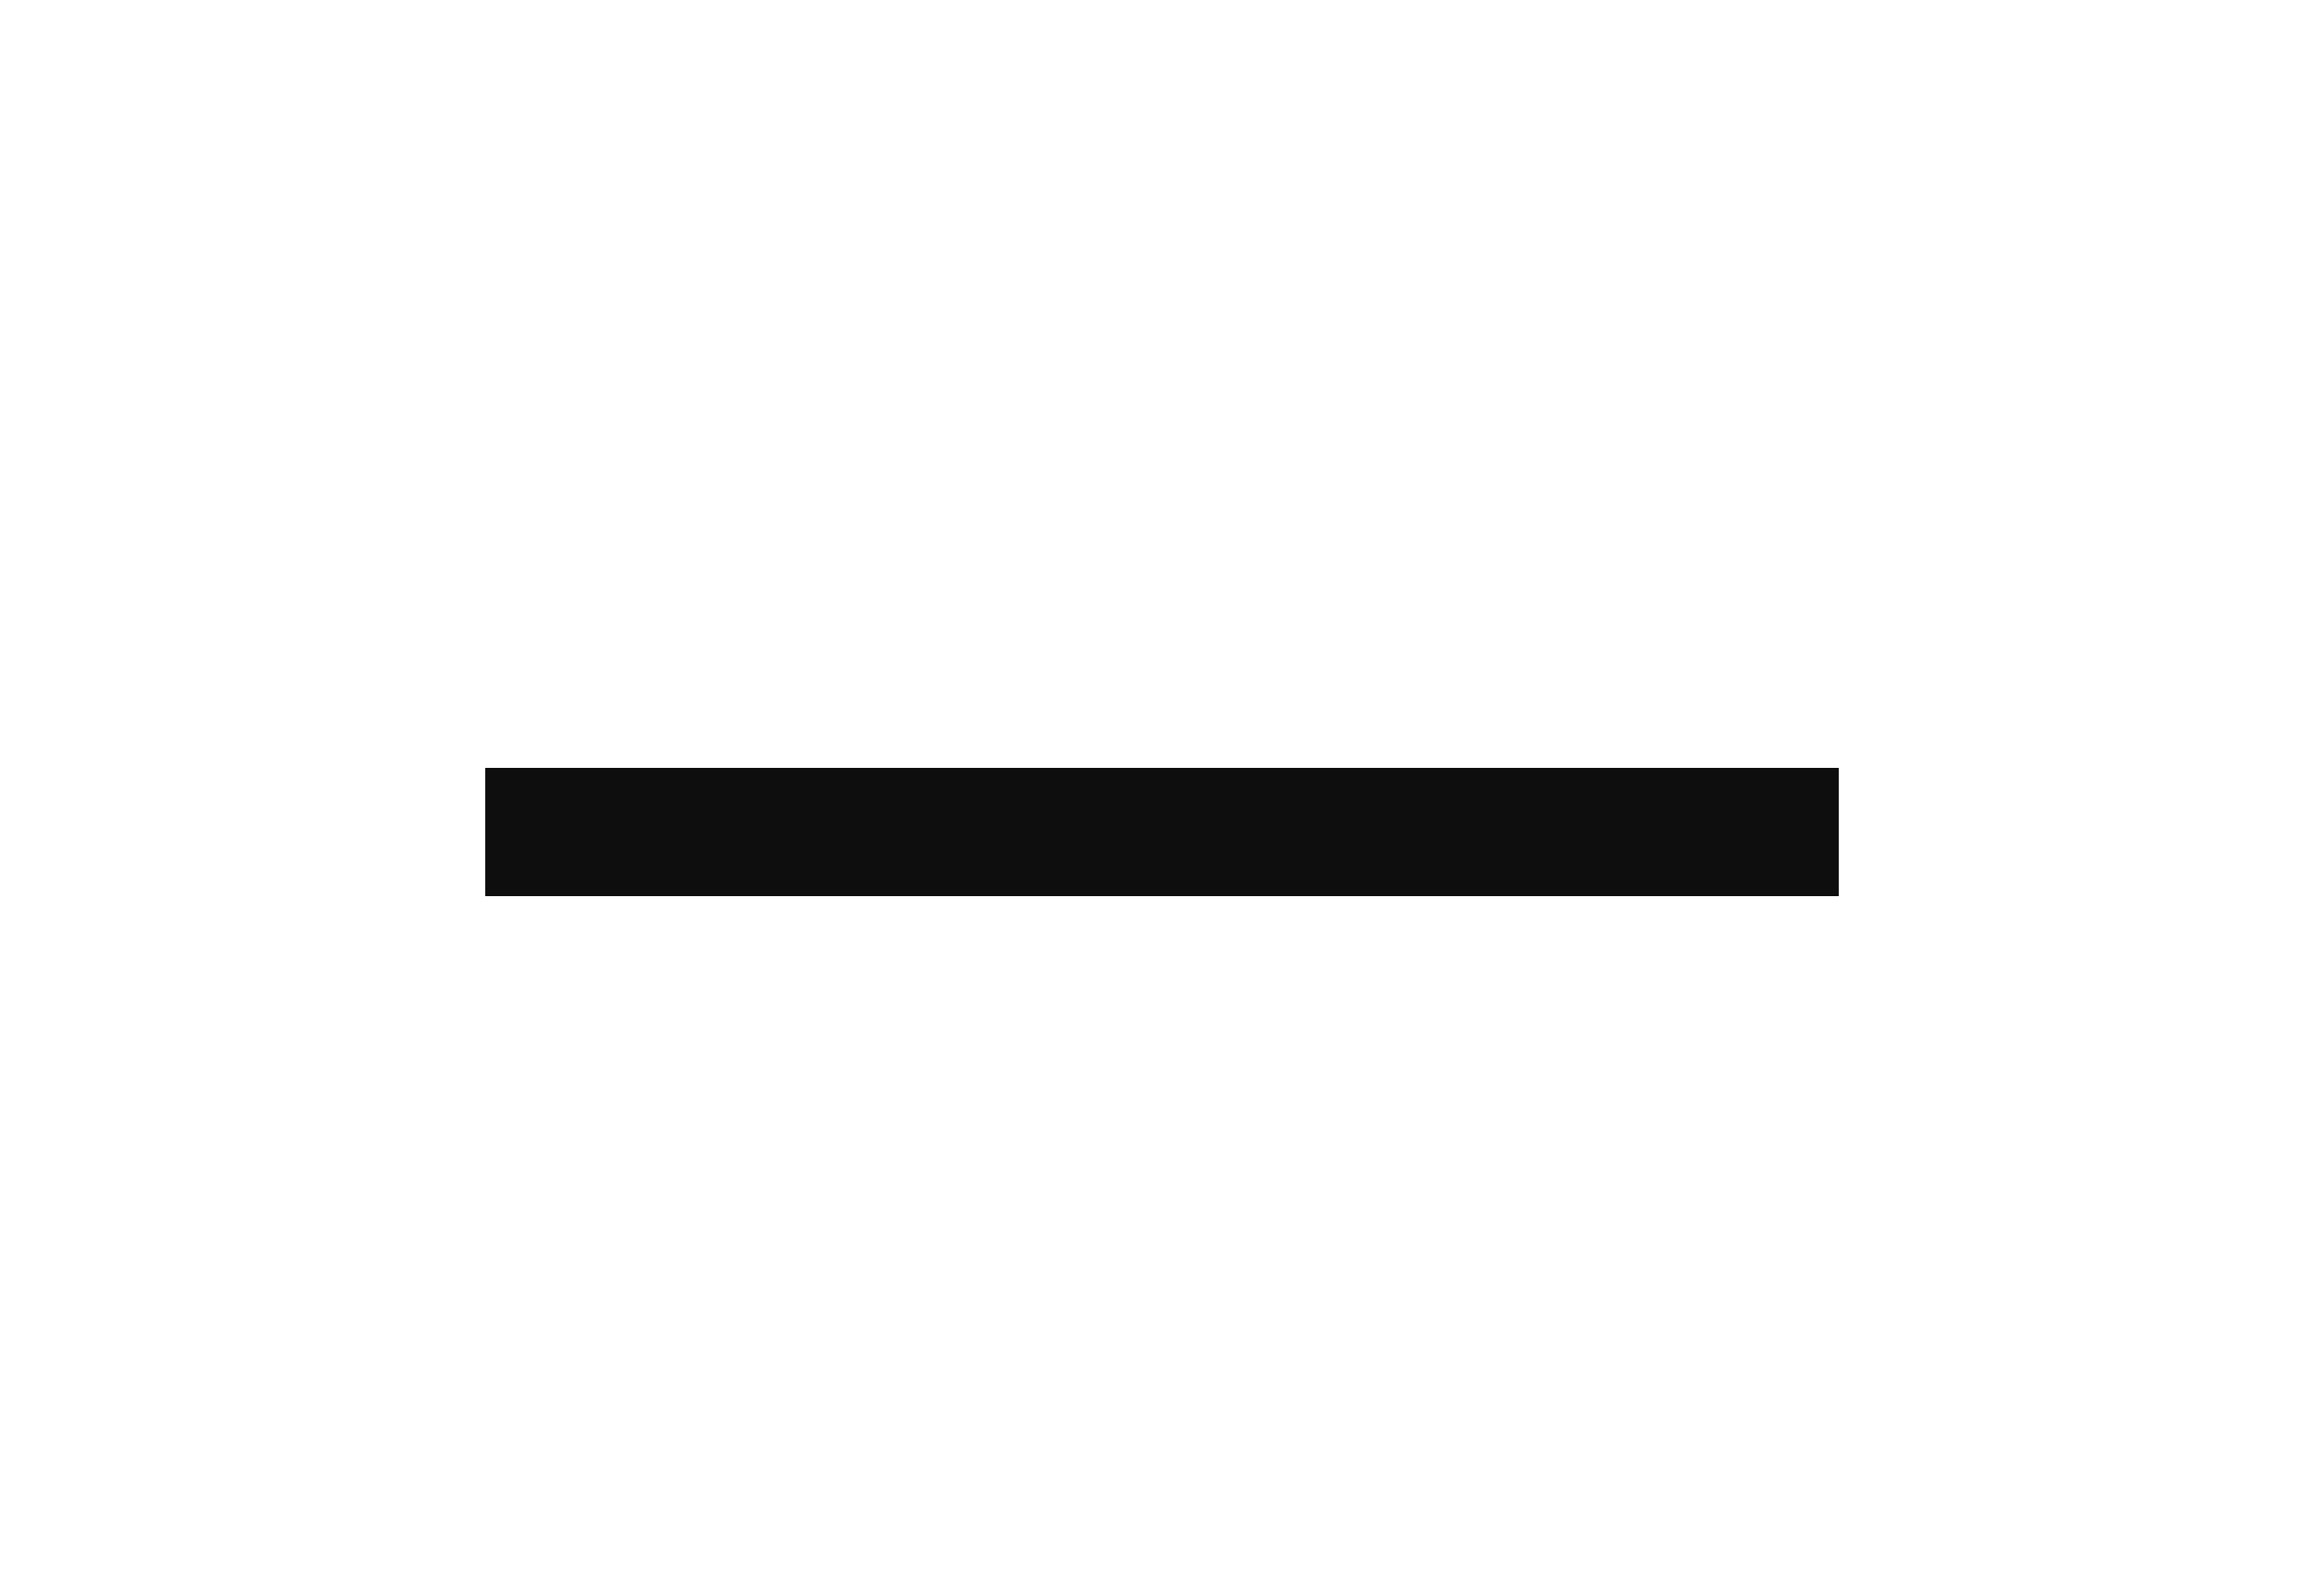
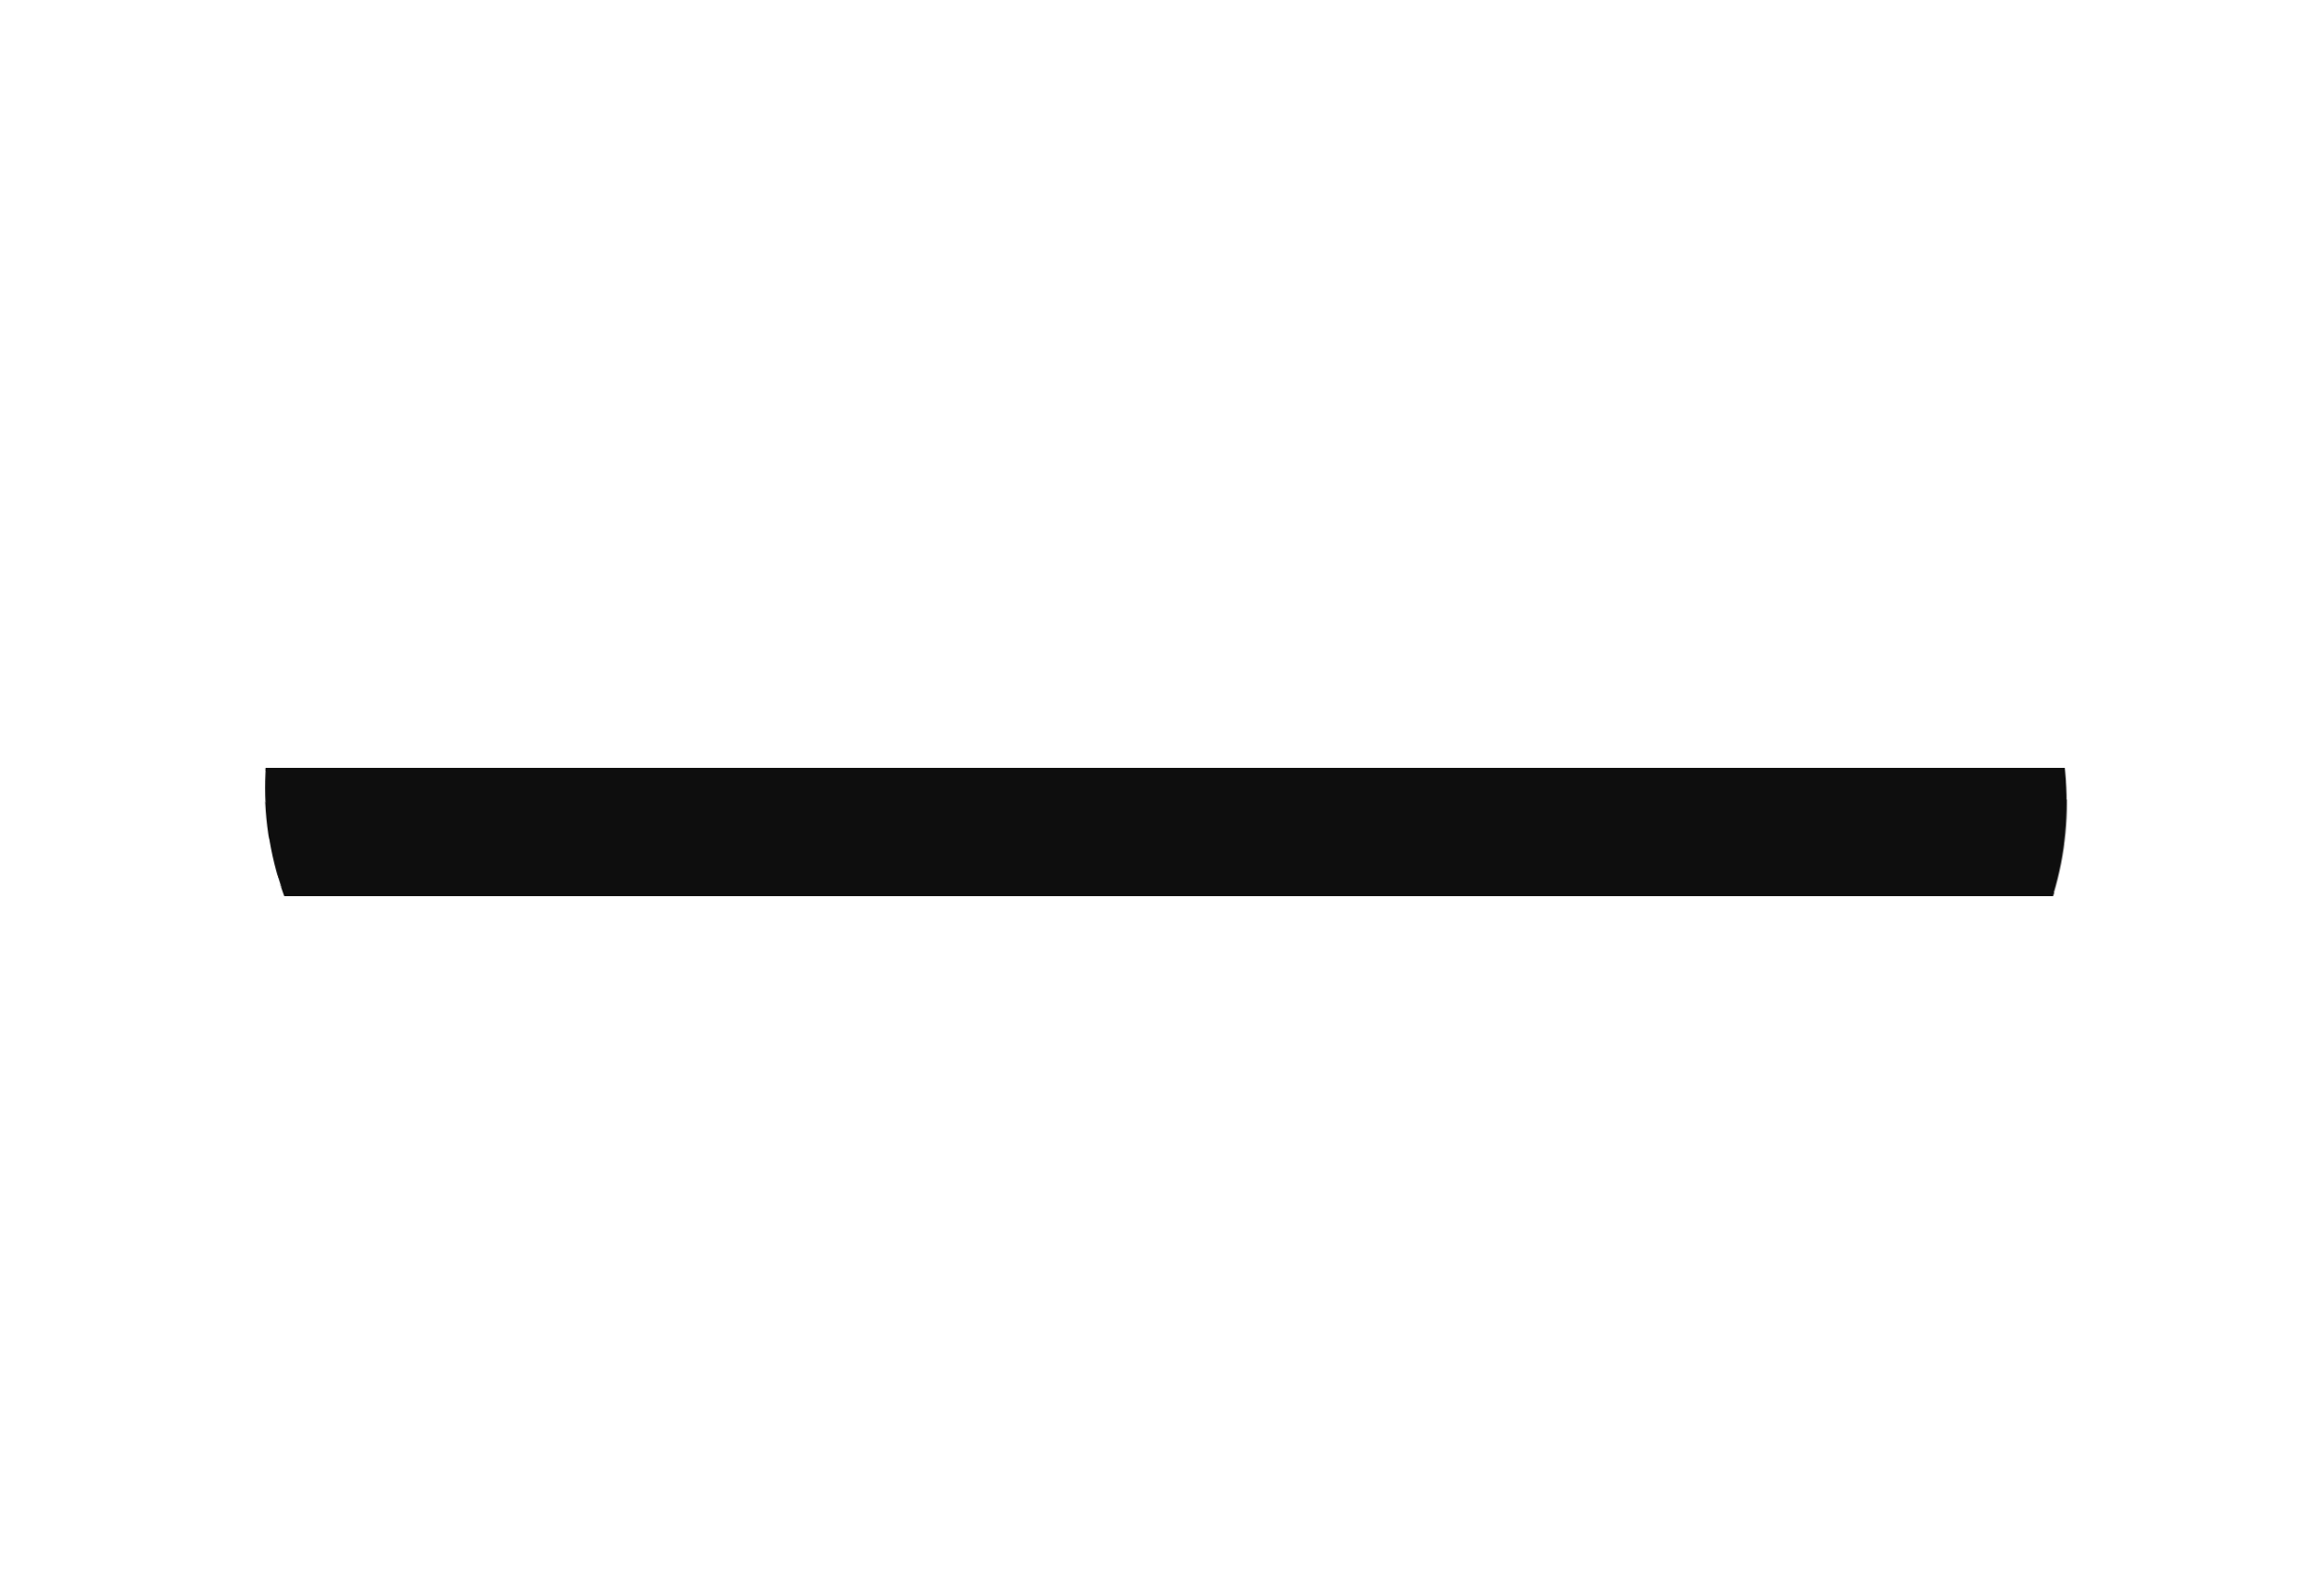
<svg xmlns="http://www.w3.org/2000/svg" viewBox="0 0 44 30" width="44" height="30">
  <defs>
    <filter id="ink" x="-30%" y="-30%" width="160%" height="160%">
      <feTurbulence type="fractalNoise" baseFrequency="0.02" numOctaves="1" seed="3" result="n" />
      <feDisplacementMap in="SourceGraphic" in2="n" scale="1.1" xChannelSelector="R" yChannelSelector="G" />
    </filter>
  </defs>
  <g filter="url(#ink)">
-     <path d="M14 15 Q22 18 30 15" fill="none" stroke="#0e0e0e" stroke-width="12" stroke-linecap="round" />
+     <path d="M11 15 Q22 18 33 15" fill="none" stroke="#0e0e0e" stroke-width="12" stroke-linecap="round" />
  </g>
</svg>
